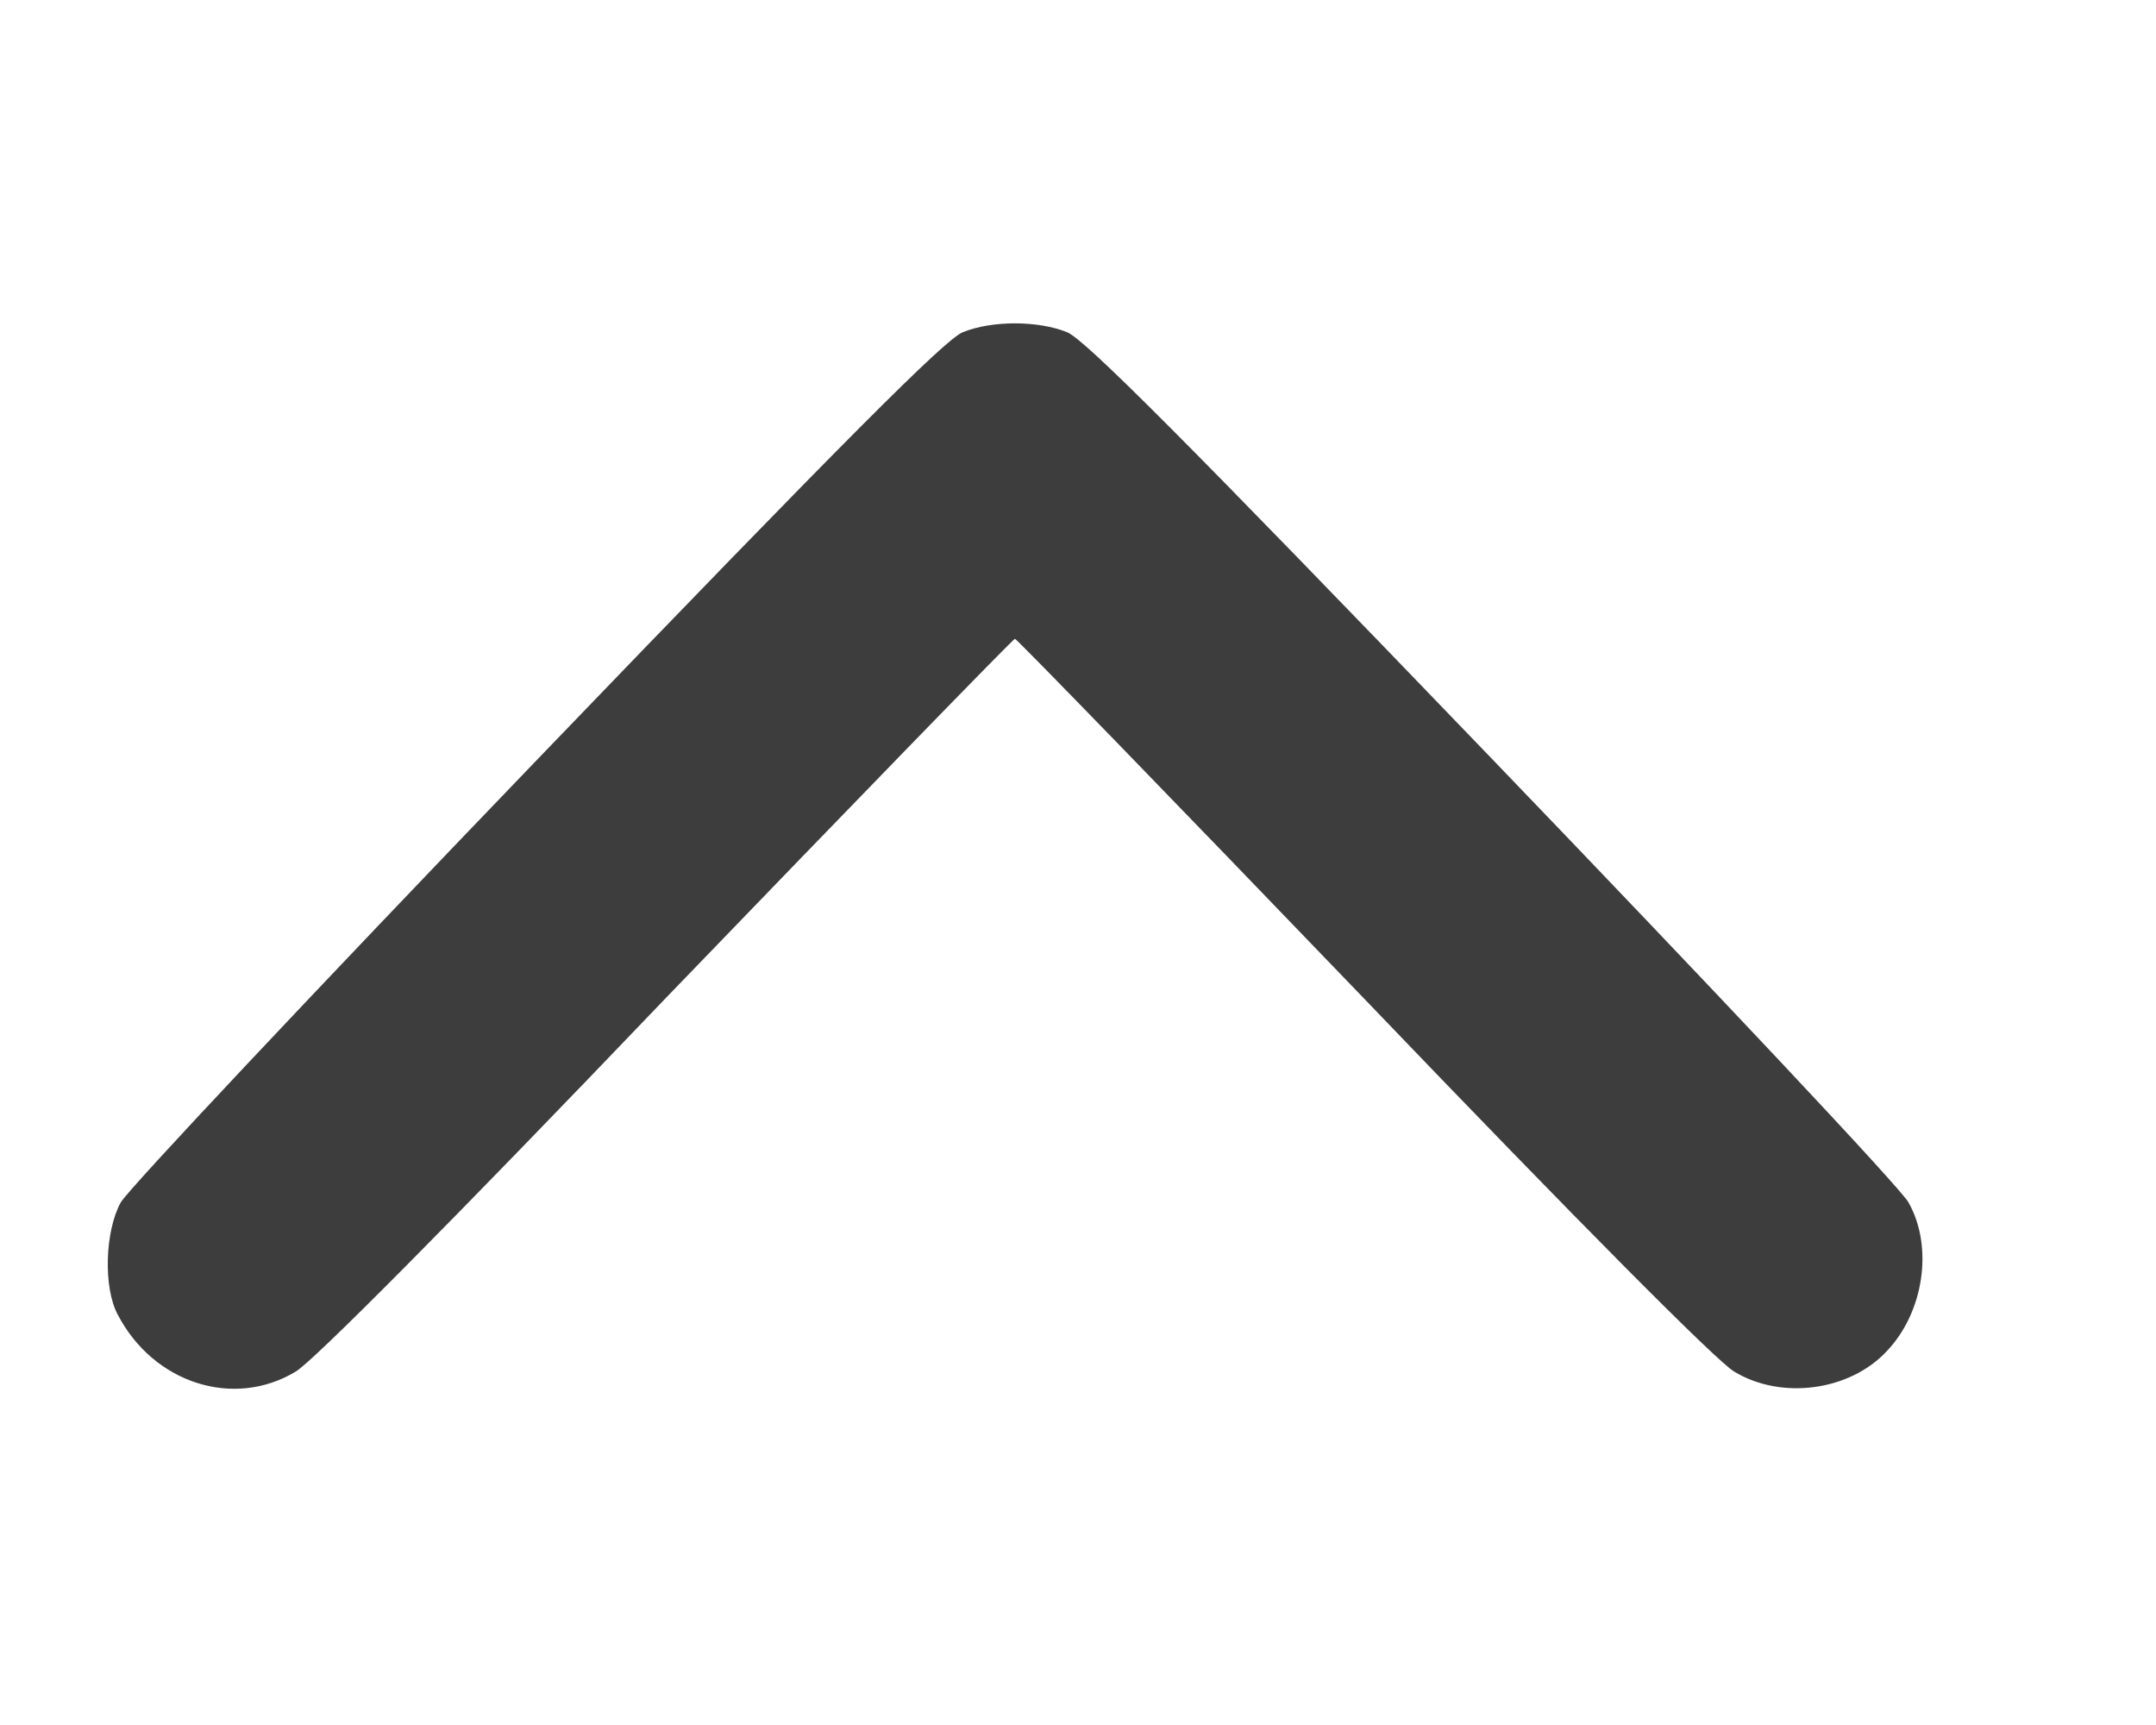
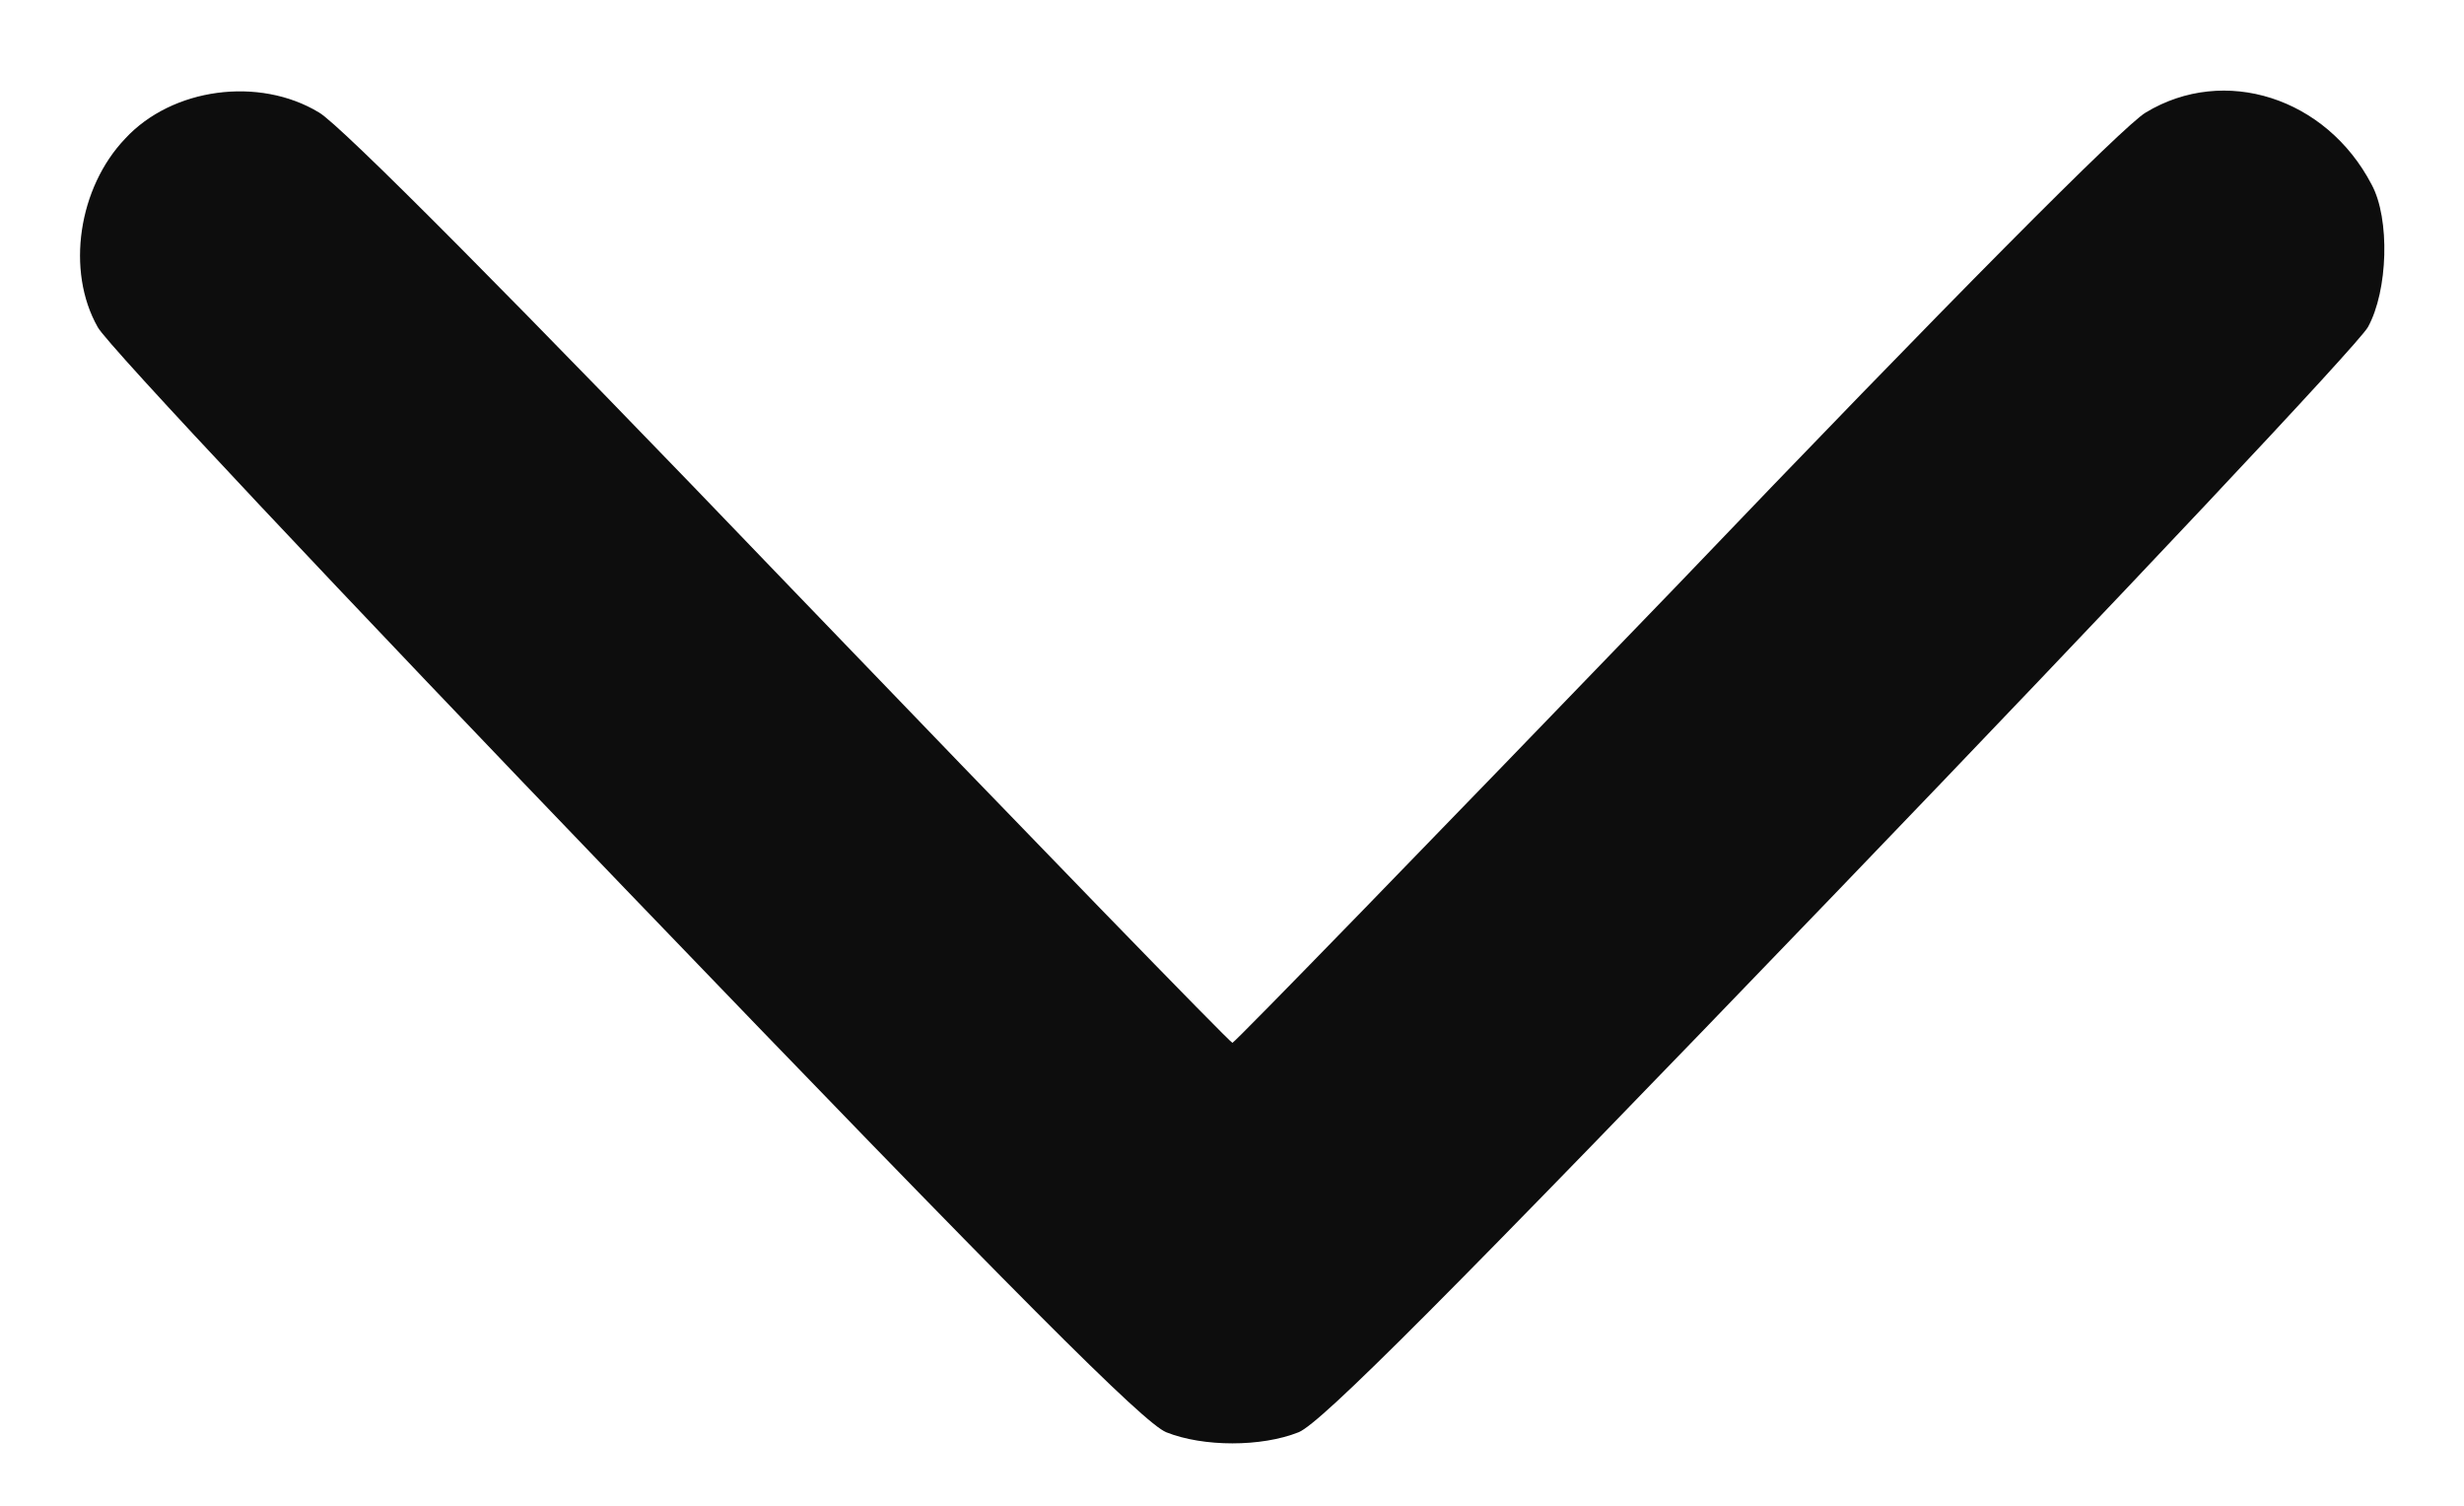
- <svg xmlns="http://www.w3.org/2000/svg" width="20" height="16" viewBox="0 0 20 16" fill="none">
-   <g id="3682892 1 (traced)" opacity="0.8">
-     <g id="Black">
-       <path id="Vector" d="M1.093 12.195C1.424 12.83 2.168 13.069 2.743 12.722C2.901 12.63 4.171 11.354 6.185 9.248C7.944 7.424 9.399 5.925 9.415 5.925C9.431 5.925 10.886 7.424 12.645 9.253C14.659 11.354 15.929 12.63 16.087 12.722C16.526 12.988 17.161 12.901 17.503 12.532C17.845 12.174 17.938 11.566 17.704 11.153C17.639 11.028 15.902 9.182 13.85 7.049C10.973 4.058 10.061 3.146 9.898 3.081C9.627 2.972 9.203 2.972 8.932 3.081C8.769 3.146 7.868 4.047 4.98 7.049C2.928 9.182 1.191 11.028 1.12 11.153C0.973 11.419 0.957 11.946 1.093 12.195Z" fill="#0D0D0D" />
-     </g>
-   </g>
+ <svg xmlns="http://www.w3.org/2000/svg" width="18" height="11" viewBox="0 0 18 11" fill="none">
+   <path d="M17.325 1.348C16.994 0.713 16.25 0.474 15.675 0.822C15.517 0.914 14.247 2.19 12.233 4.296C10.474 6.12 9.019 7.618 9.003 7.618C8.987 7.618 7.532 6.12 5.773 4.29C3.759 2.19 2.489 0.914 2.331 0.822C1.892 0.556 1.257 0.642 0.915 1.012C0.573 1.37 0.48 1.978 0.714 2.39C0.779 2.515 2.516 4.361 4.568 6.494C7.445 9.486 8.357 10.398 8.52 10.463C8.791 10.571 9.215 10.571 9.486 10.463C9.649 10.398 10.55 9.496 13.438 6.494C15.49 4.361 17.227 2.515 17.298 2.39C17.445 2.124 17.461 1.598 17.325 1.348Z" fill="#0D0D0D" />
</svg>
